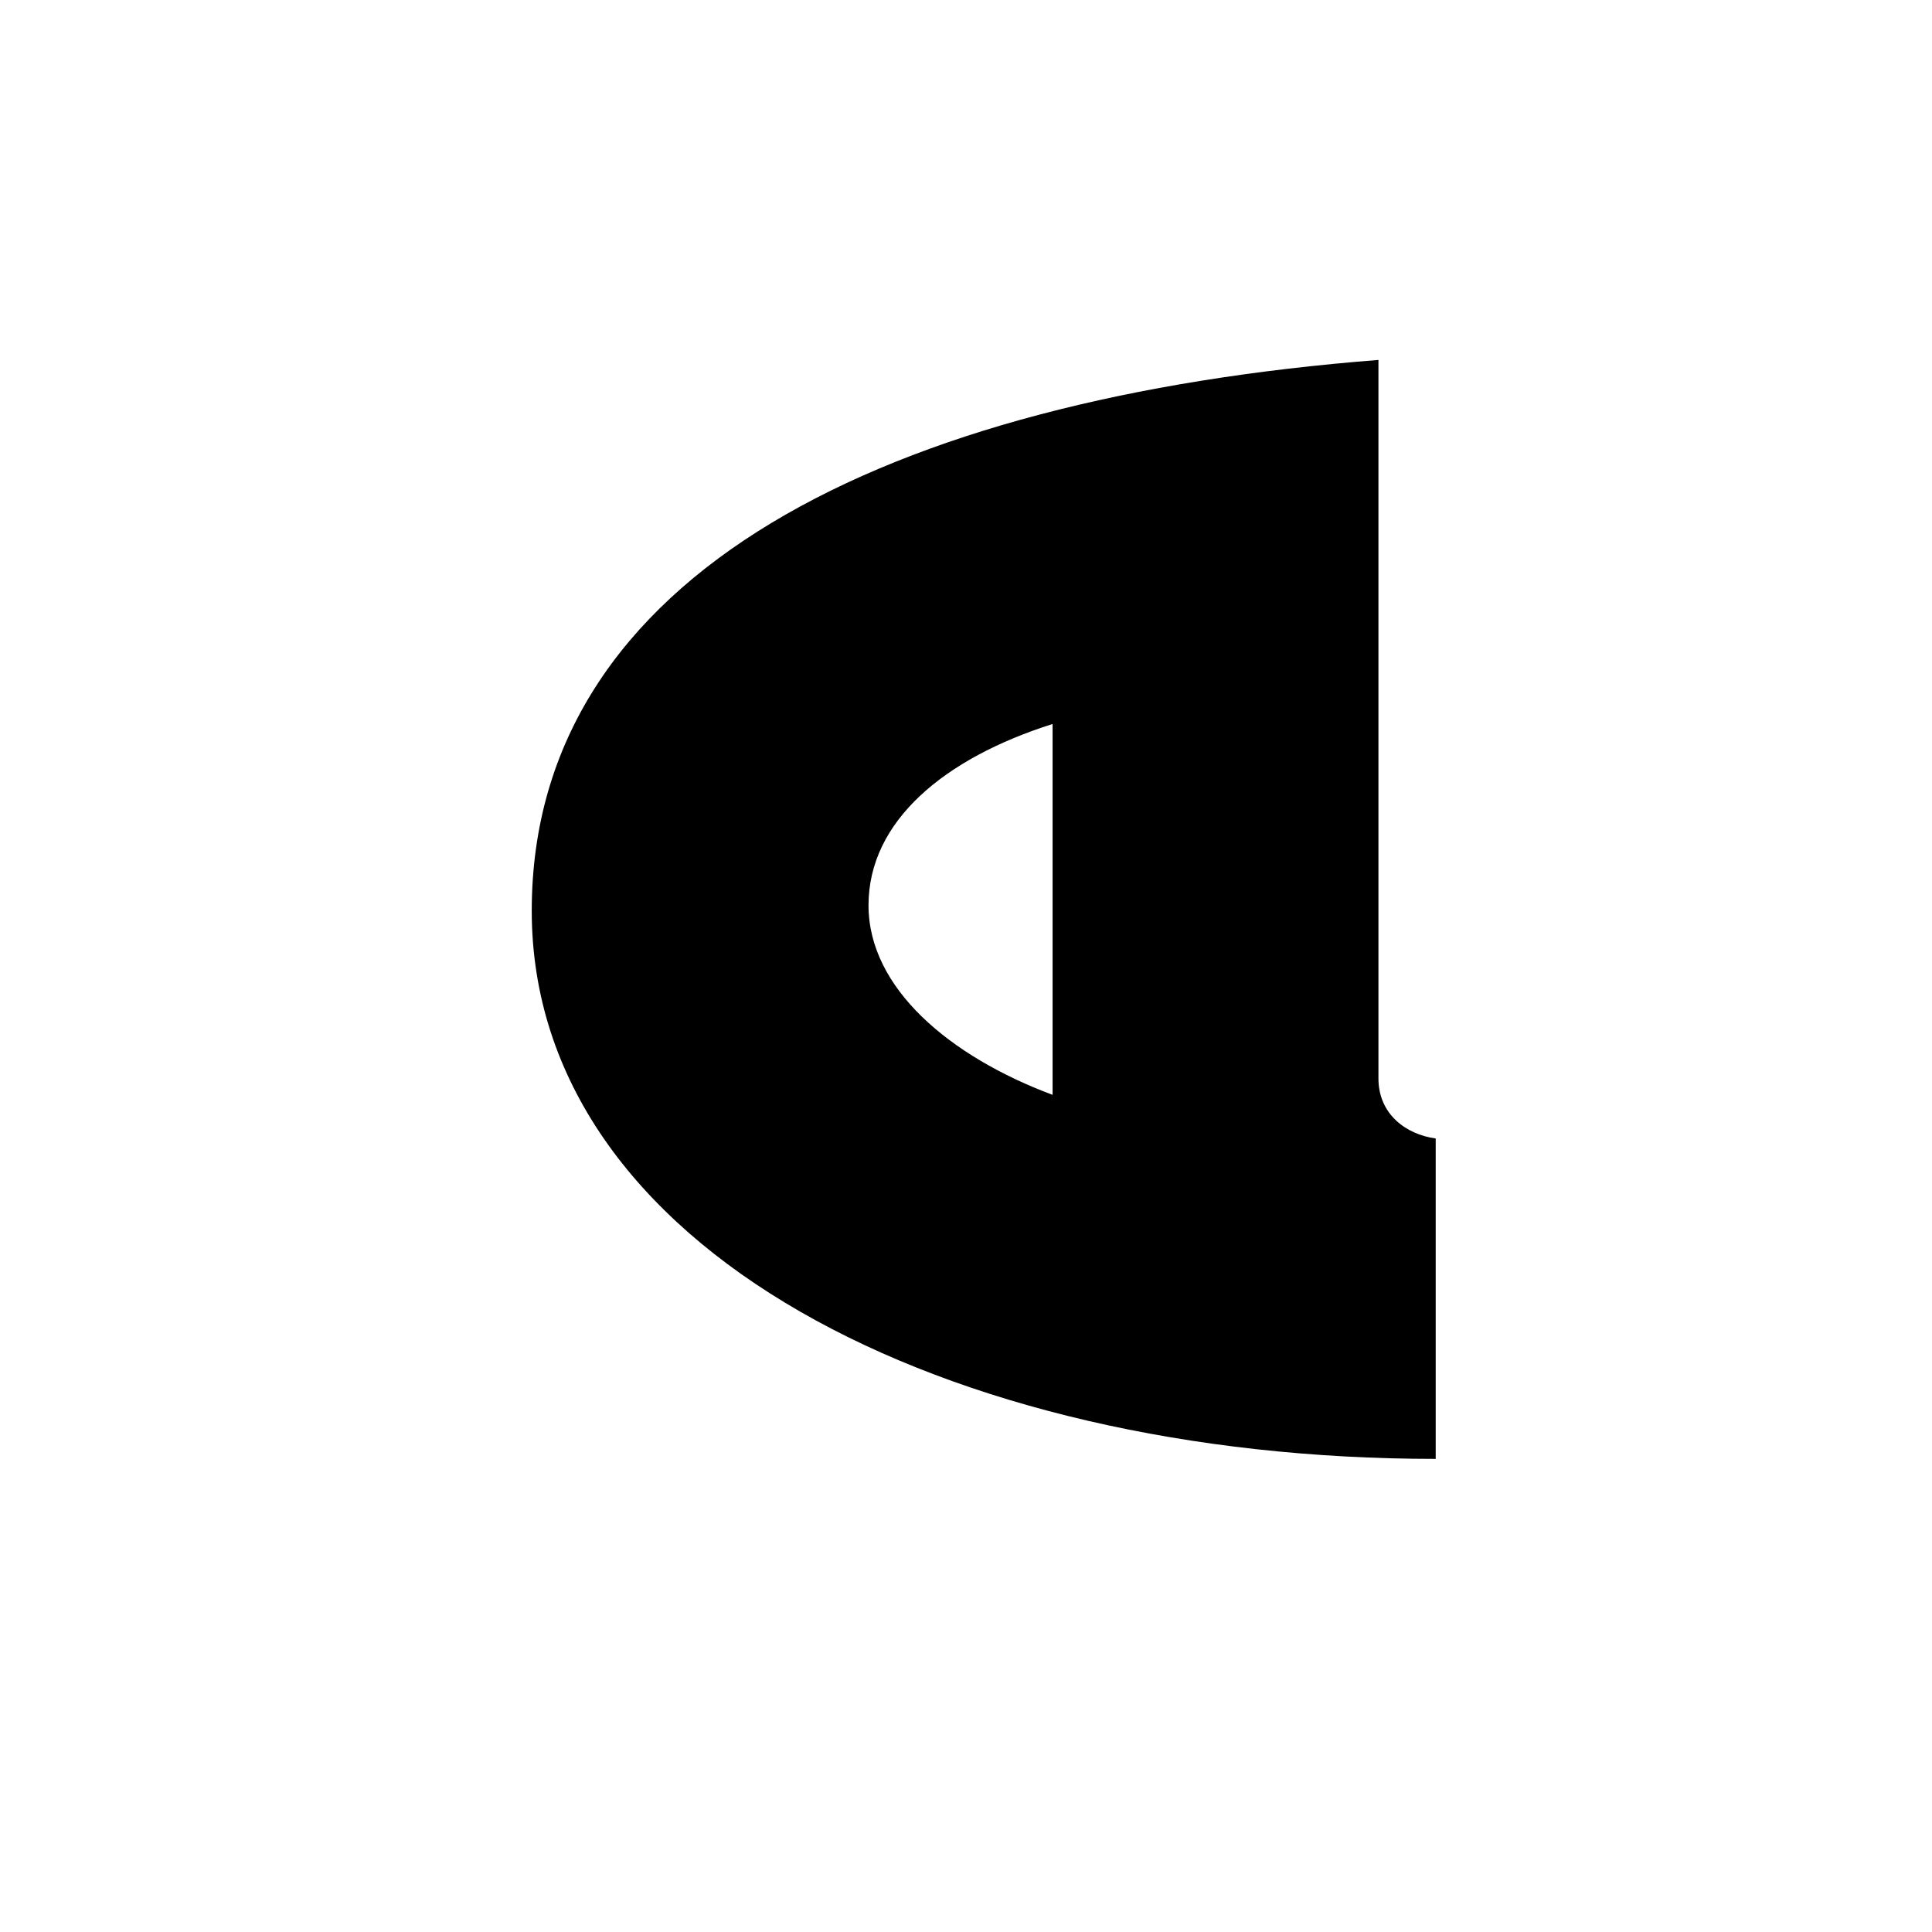
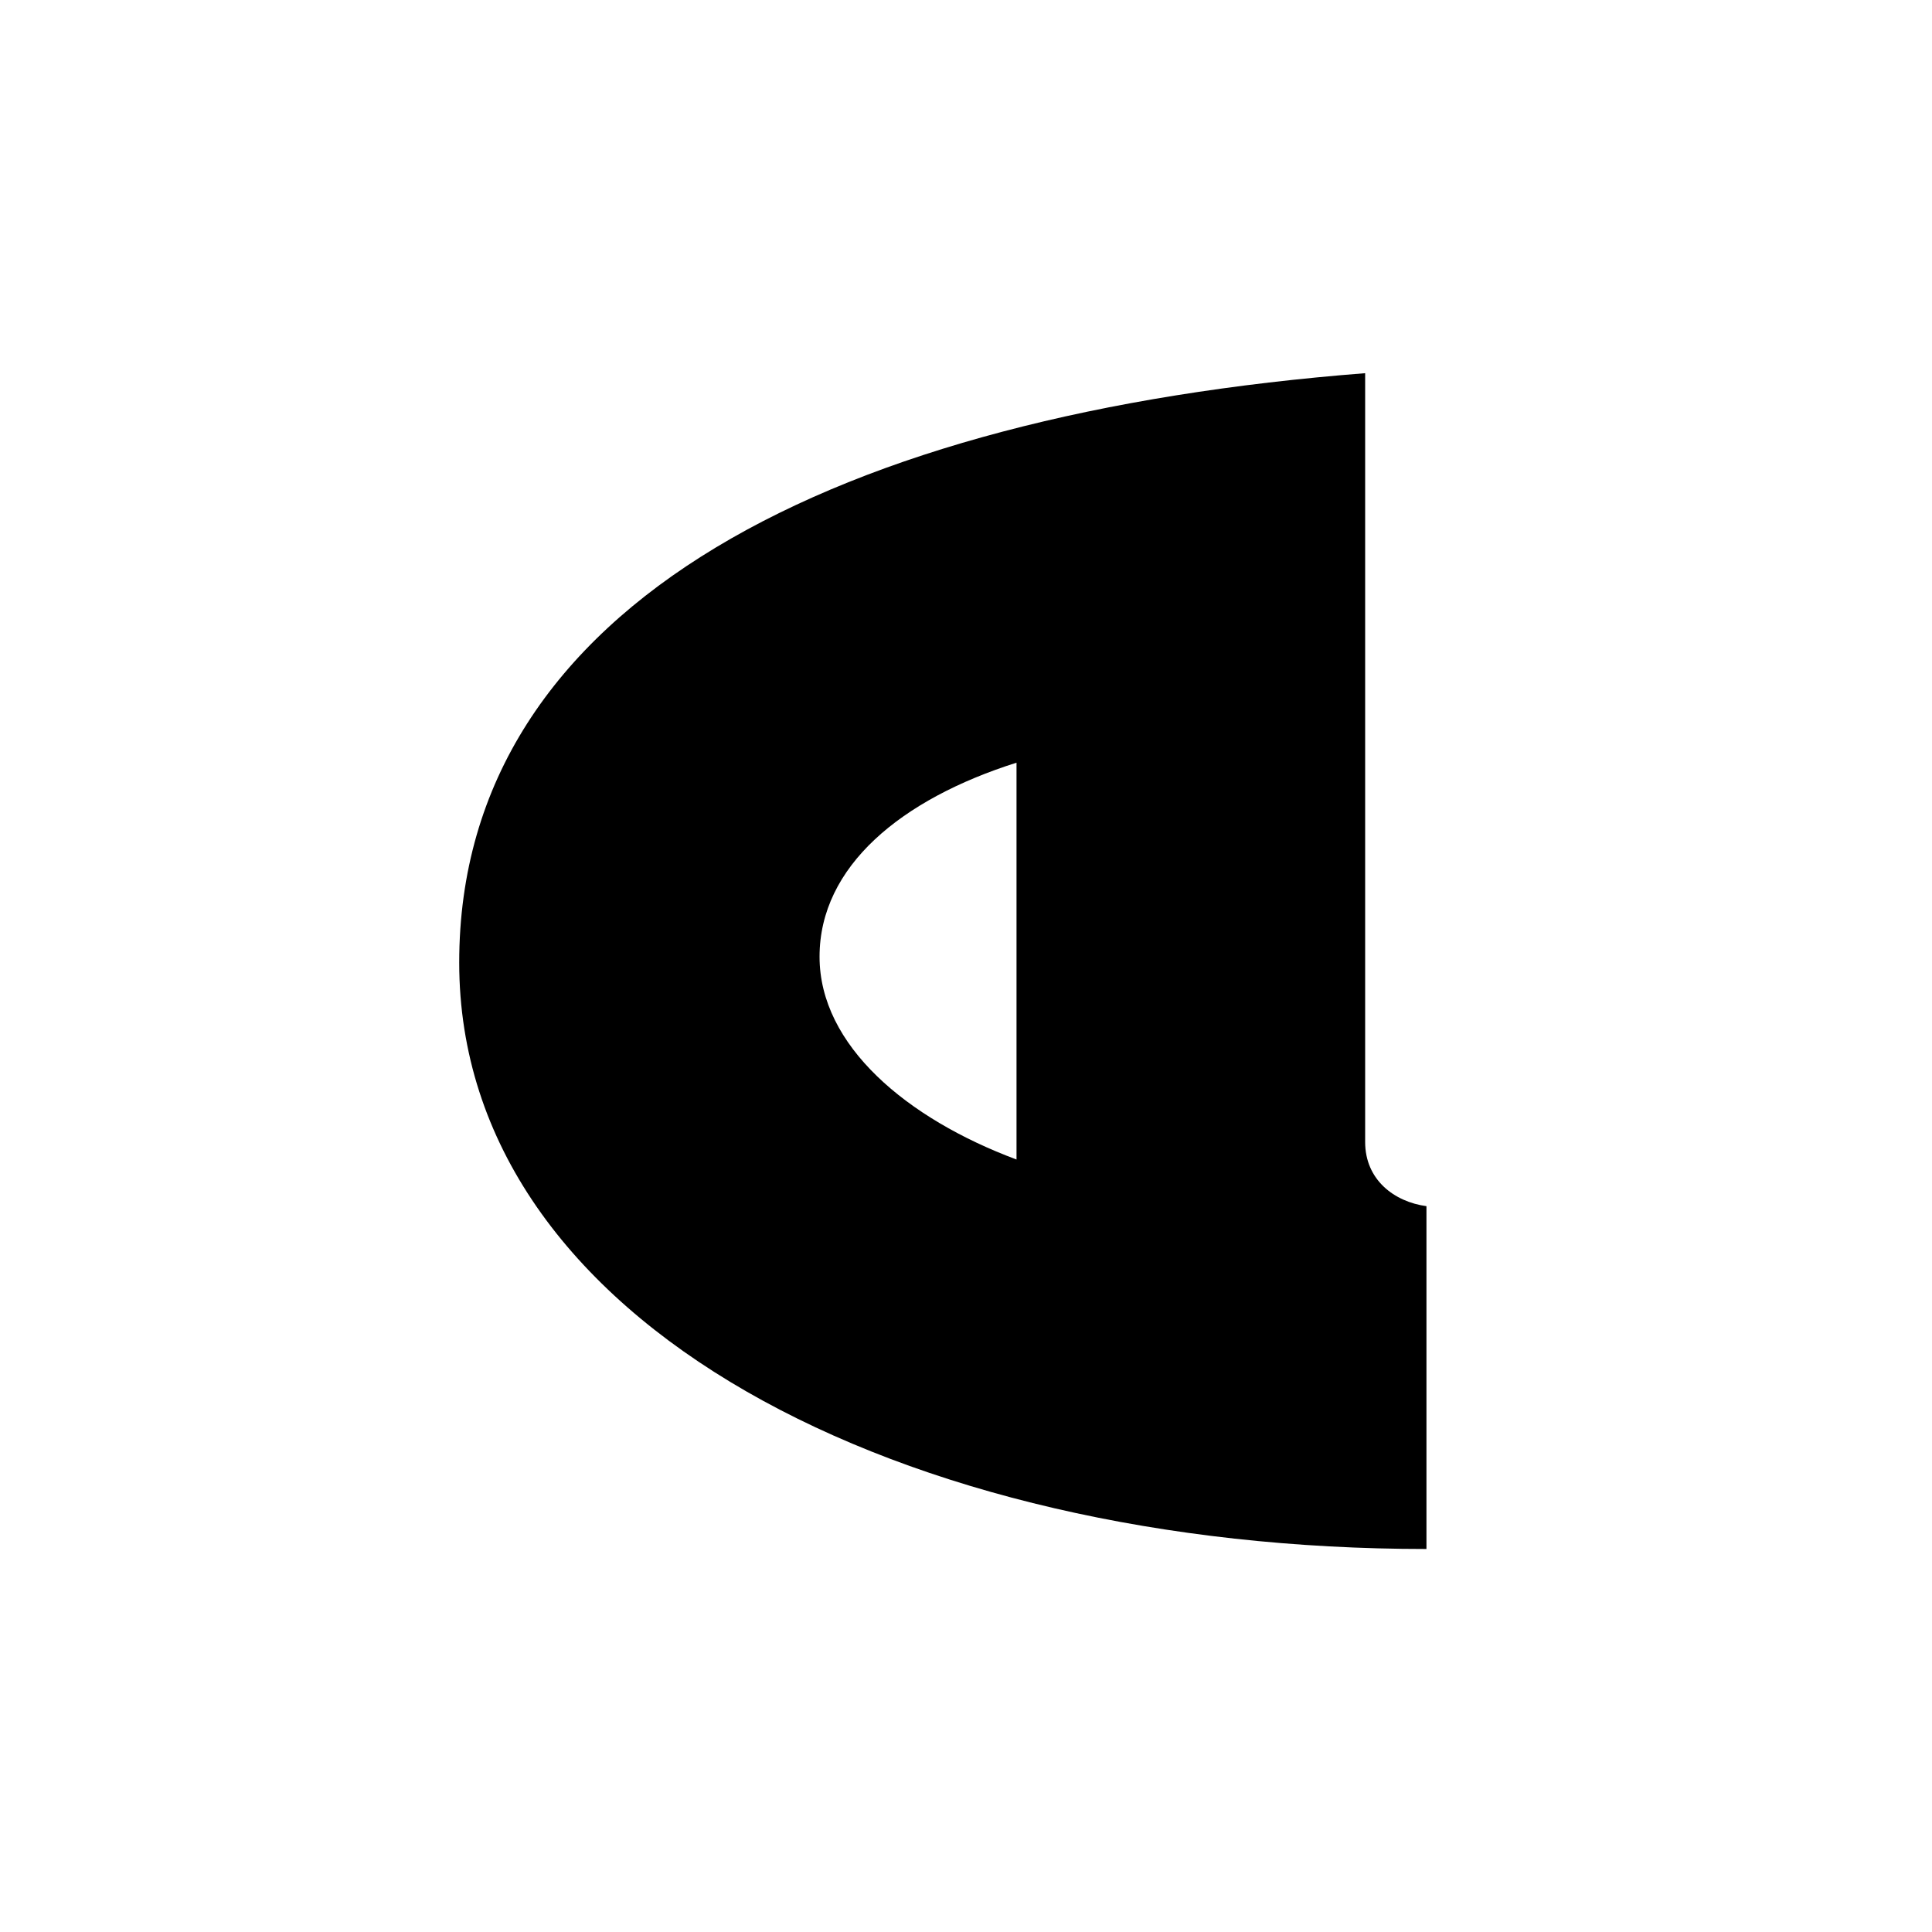
- <svg xmlns="http://www.w3.org/2000/svg" id="Layer_1" version="1.1" viewBox="0 0 141.7 141.7">
-   <path d="M105.3,107v-23.5c-2.2-.3-4.2-1.8-4.2-4.4V26.4c-35.9,2.8-62.1,15.6-62.1,40.4s30.4,40.2,66.3,40.2M63.7,66.4c0-6.2,5.6-10.8,13.5-13.3v27.2c-7.5-2.8-13.5-7.8-13.5-13.9" />
+ <svg xmlns="http://www.w3.org/2000/svg" width="141.7" height="141.7" viewBox="0 0 141.7 141.7">
+   <path fill-rule="evenodd" fill="rgb(0%, 0%, 0%)" fill-opacity="1" d="M 104.621 113.609 L 104.621 88.465 C 102.266 88.145 100.125 86.539 100.125 83.758 L 100.125 27.371 C 61.715 30.367 33.68 44.062 33.68 70.598 C 33.68 97.133 66.207 113.609 104.621 113.609 M 60.109 70.168 C 60.109 63.535 66.102 58.613 74.555 55.938 L 74.555 85.043 C 66.527 82.047 60.109 76.695 60.109 70.168 " />
</svg>
